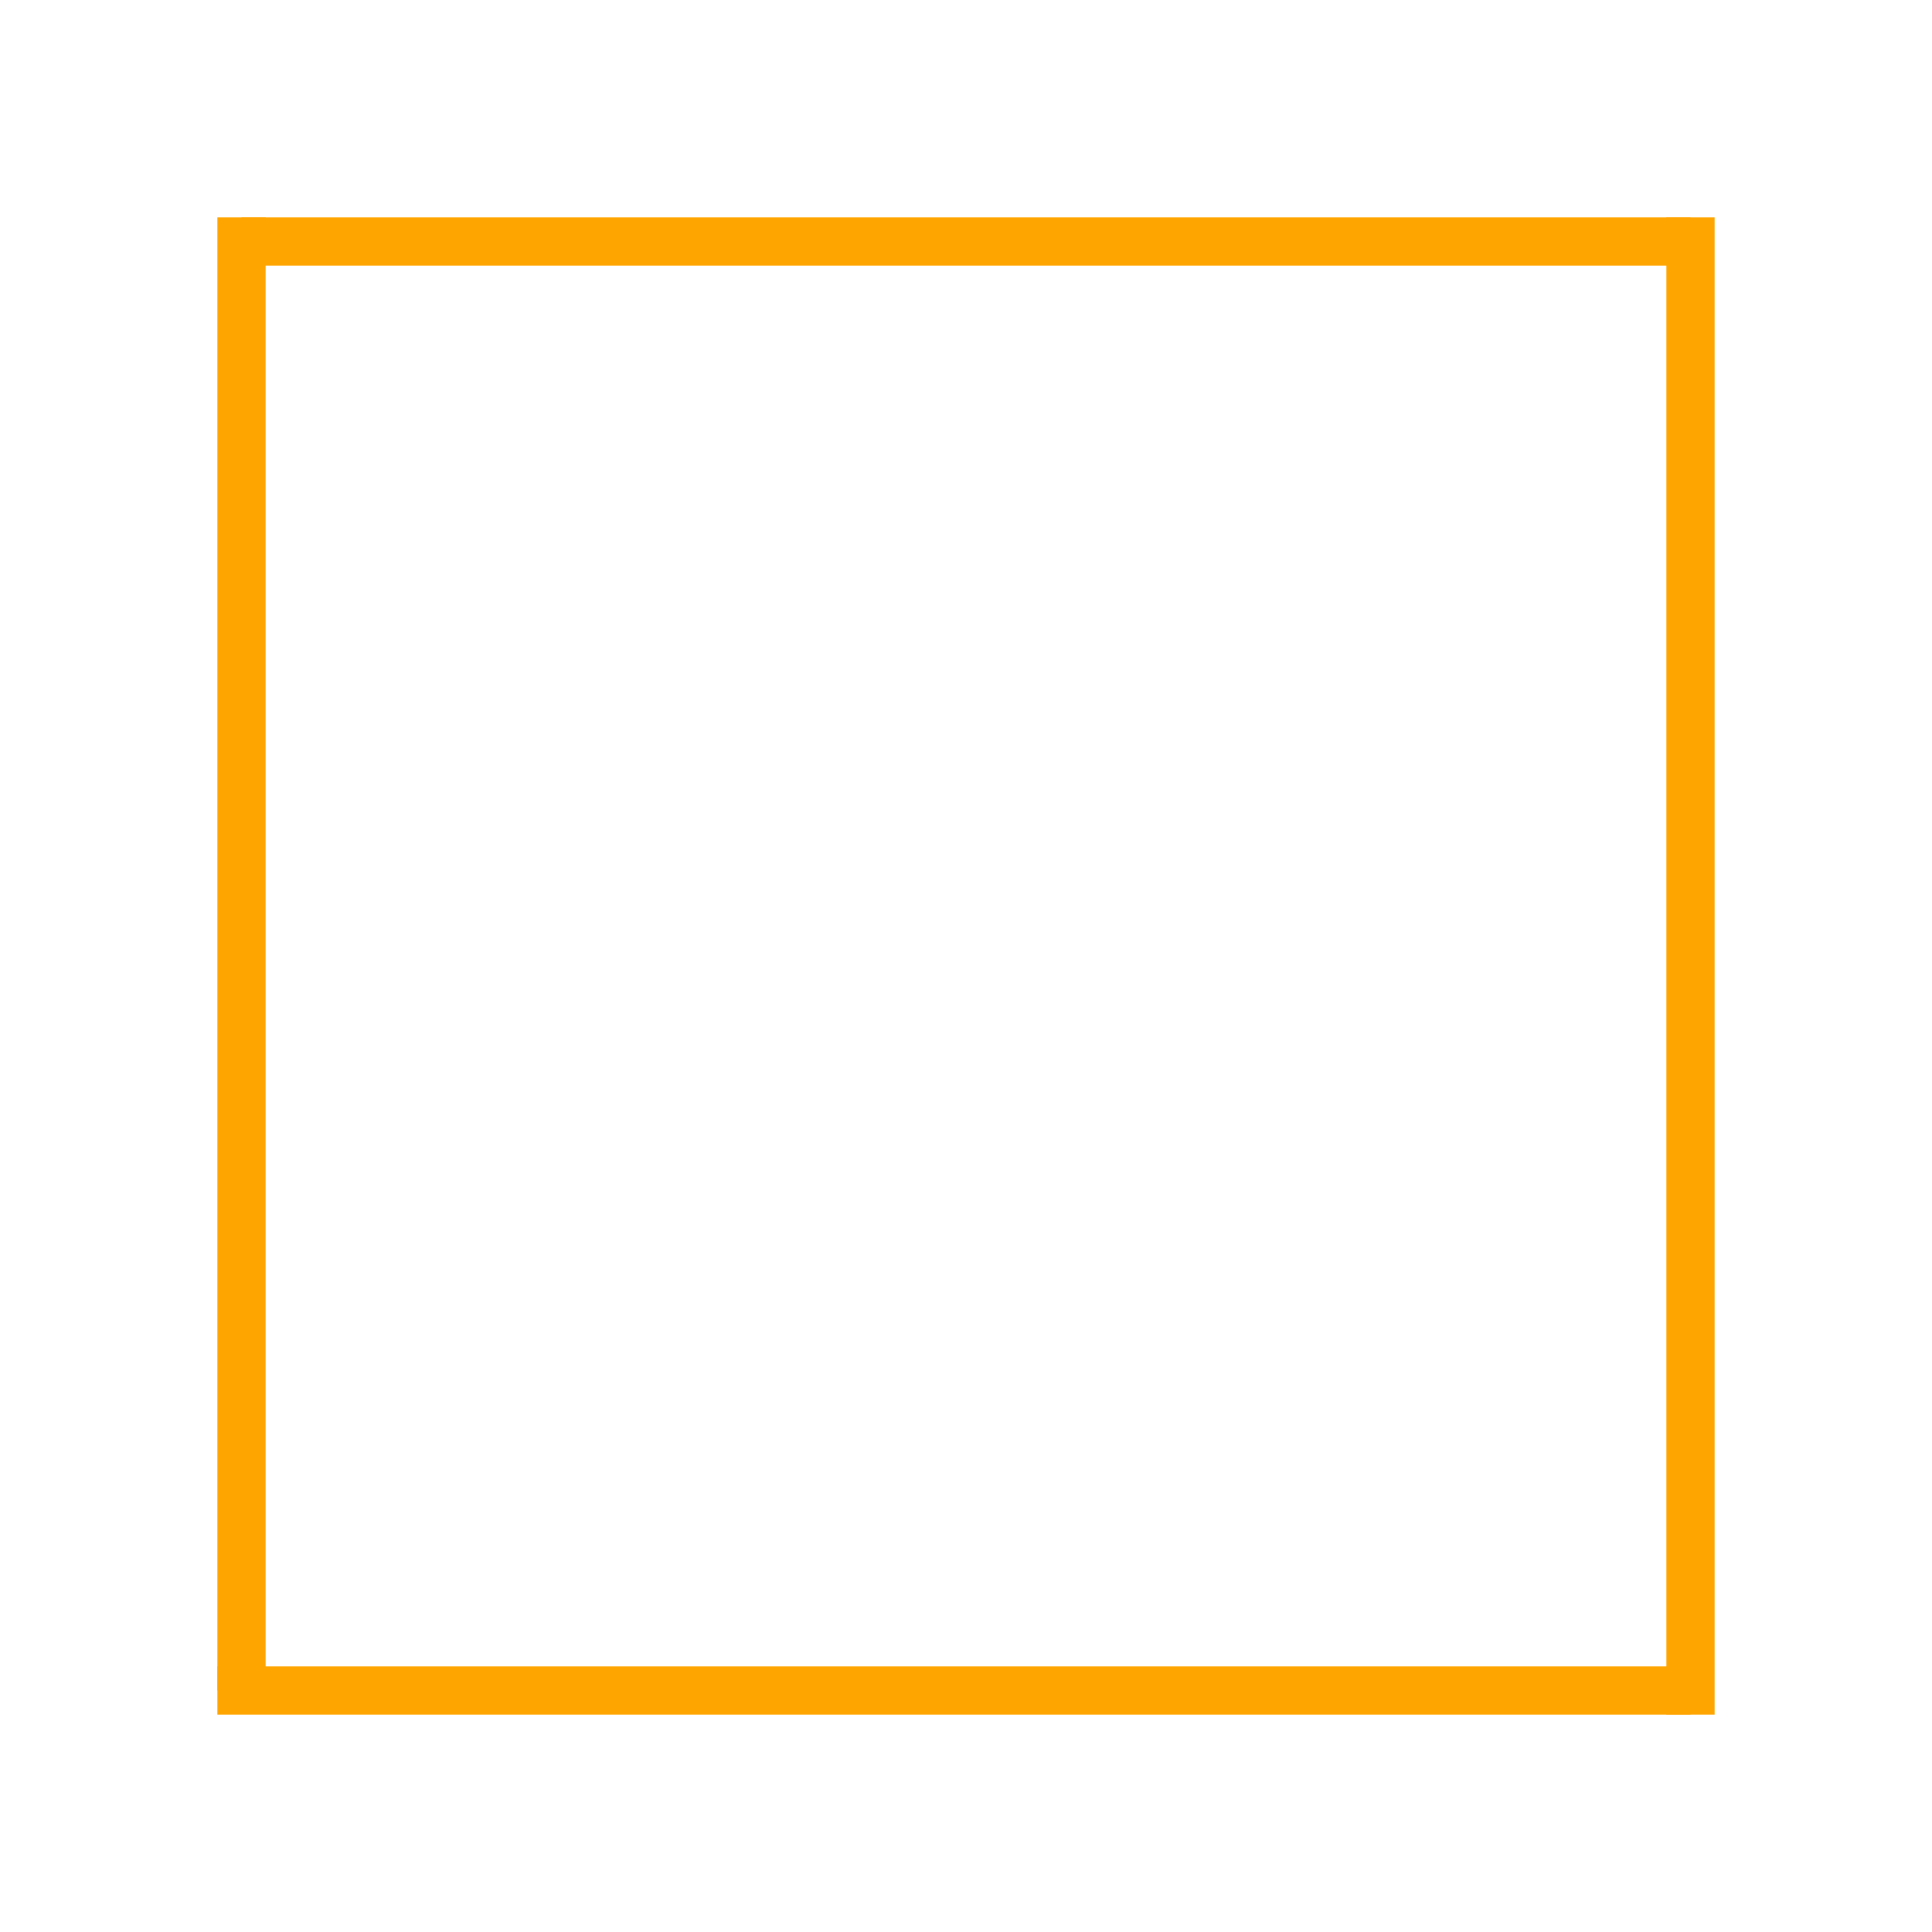
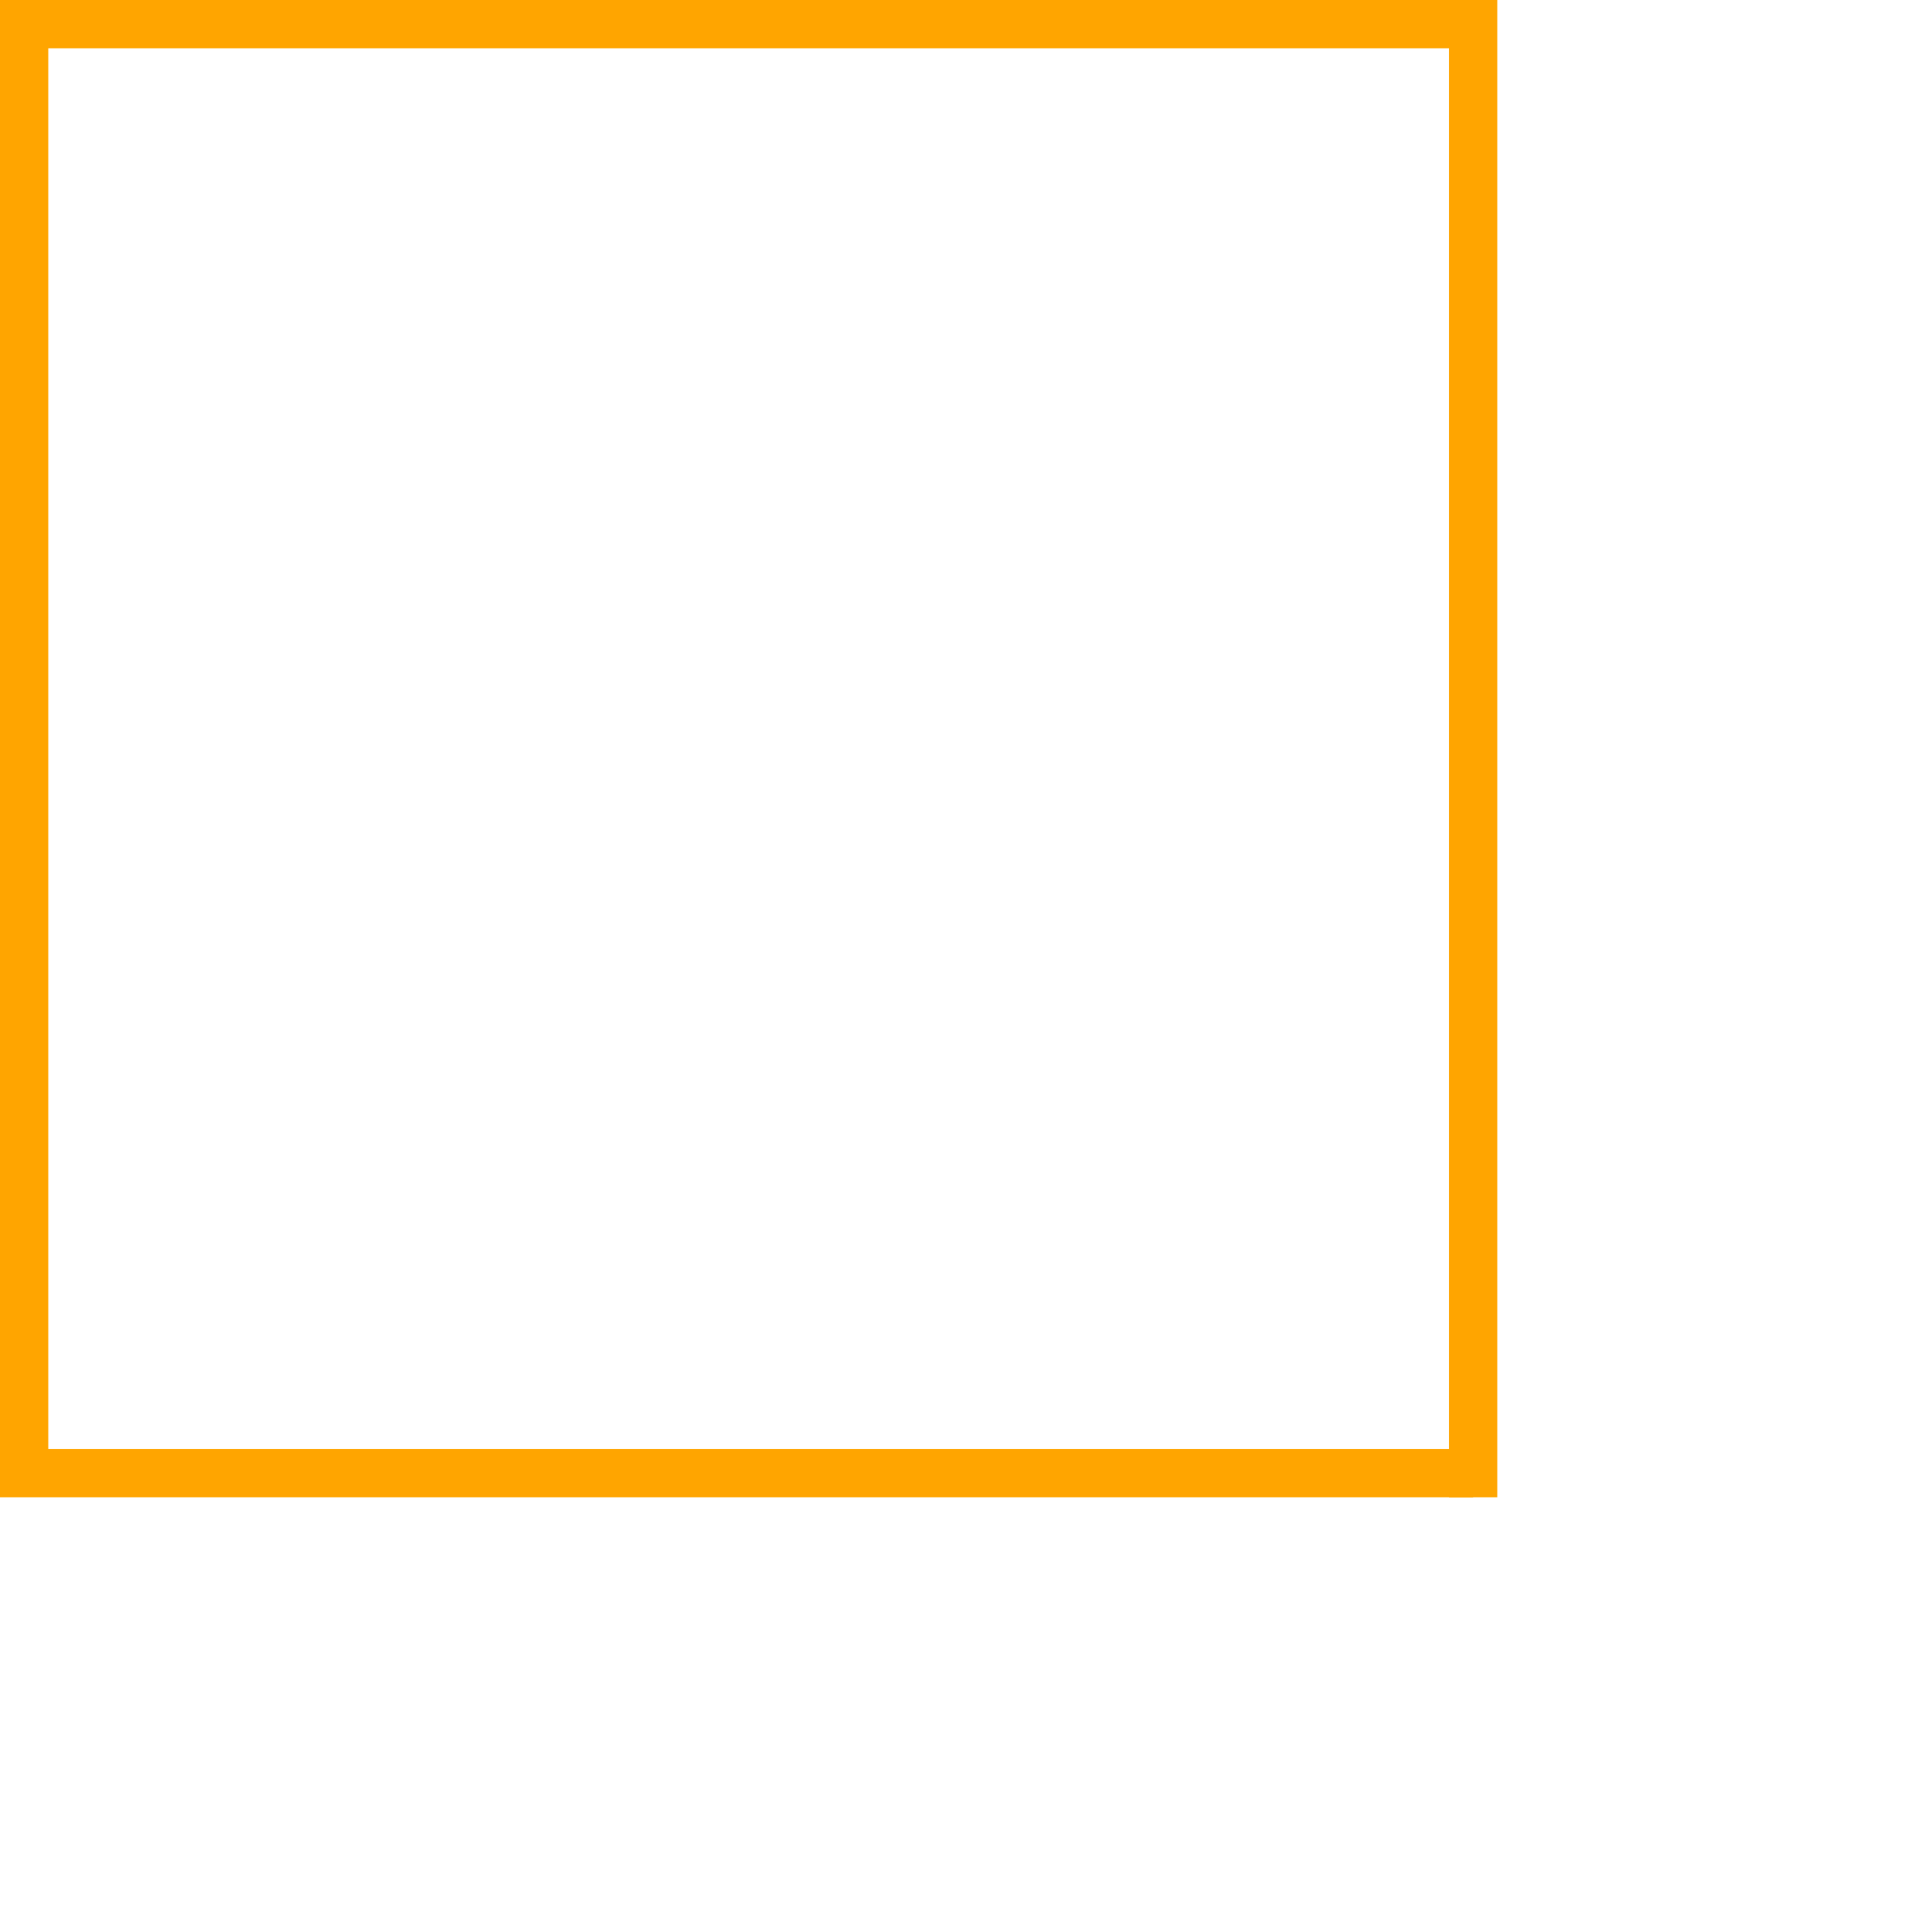
<svg xmlns="http://www.w3.org/2000/svg" width="400" height="400" version="1.1">
-   <line x1="50" y1="45" x2="50" y2="350" stroke="orange" stroke-width="10" />
-   <line x1="45" y1="350" x2="350" y2="350" stroke="orange" stroke-width="10" />
-   <line x1="350" y1="355" x2="350" y2="45" stroke="orange" stroke-width="10" />
-   <line x1="350" y1="50" x2="50" y2="50" stroke="orange" stroke-width="10" />
+   <line x1="5" y1="0" x2="5" y2="305" stroke="orange" stroke-width="10" />
+   <line x1="0" y1="305" x2="305" y2="305" stroke="orange" stroke-width="10" />
+   <line x1="305" y1="310" x2="305" y2="0" stroke="orange" stroke-width="10" />
+   <line x1="305" y1="5" x2="0" y2="5" stroke="orange" stroke-width="10" />
</svg>
